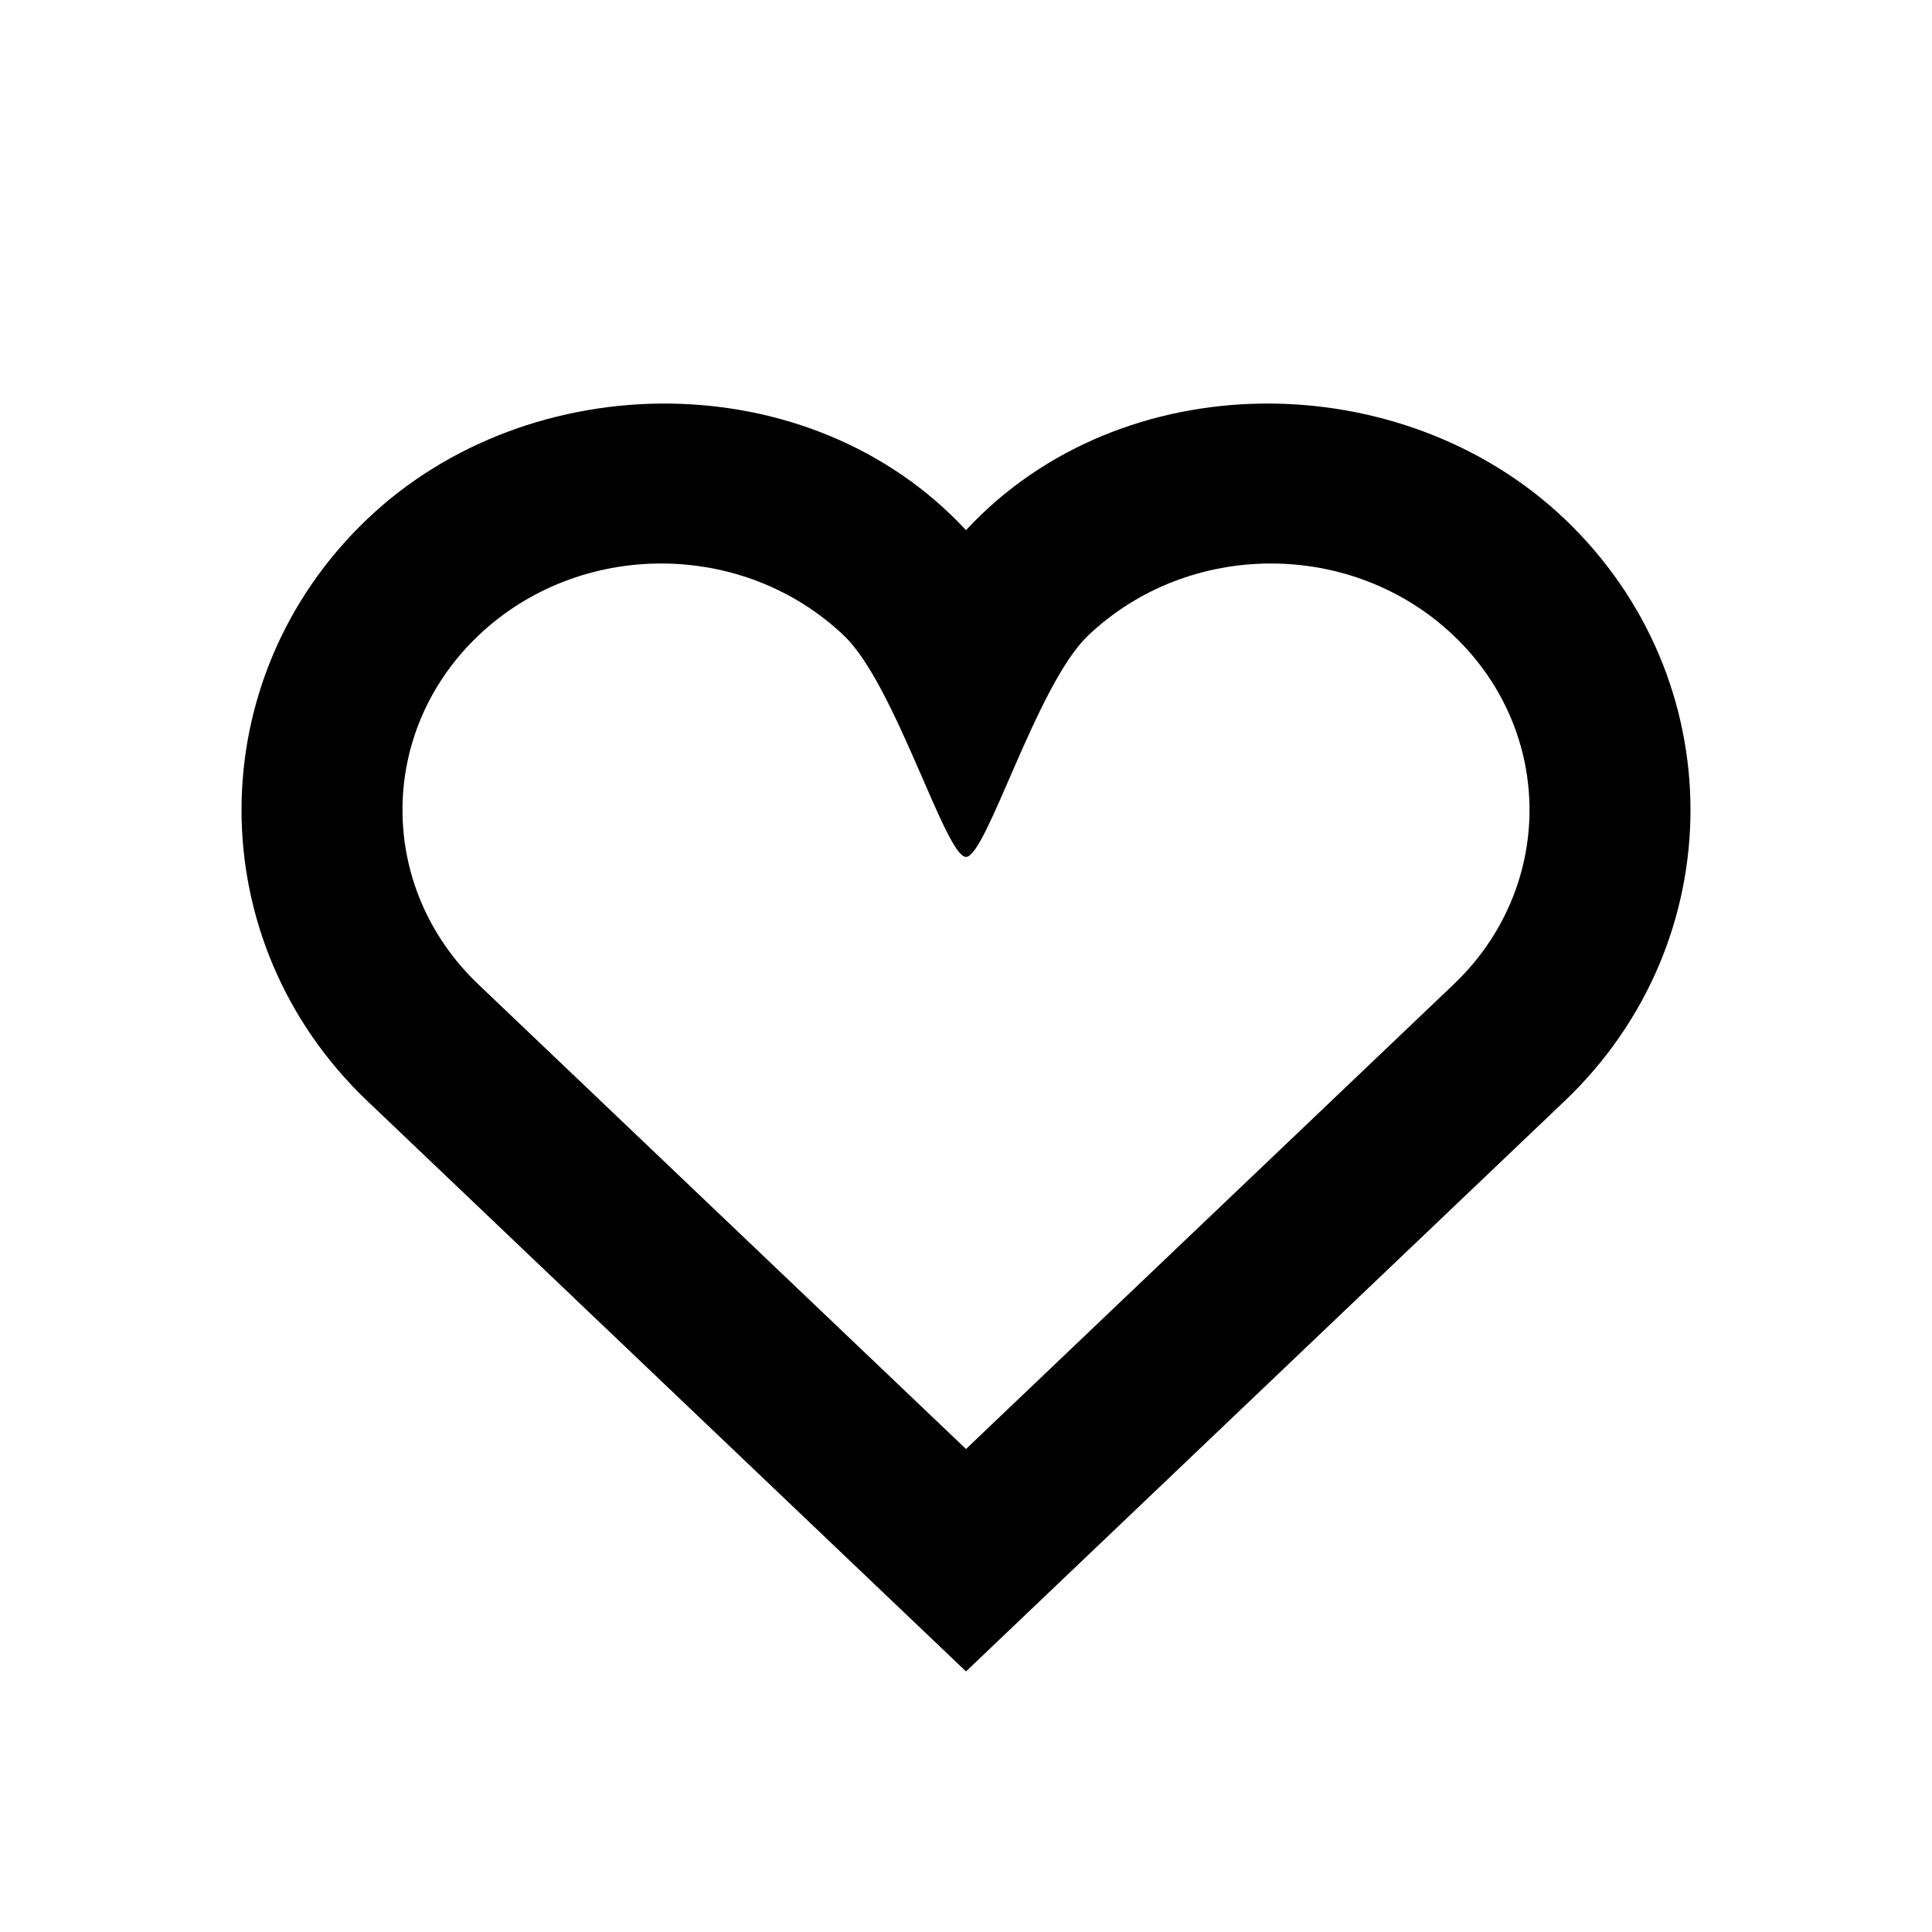
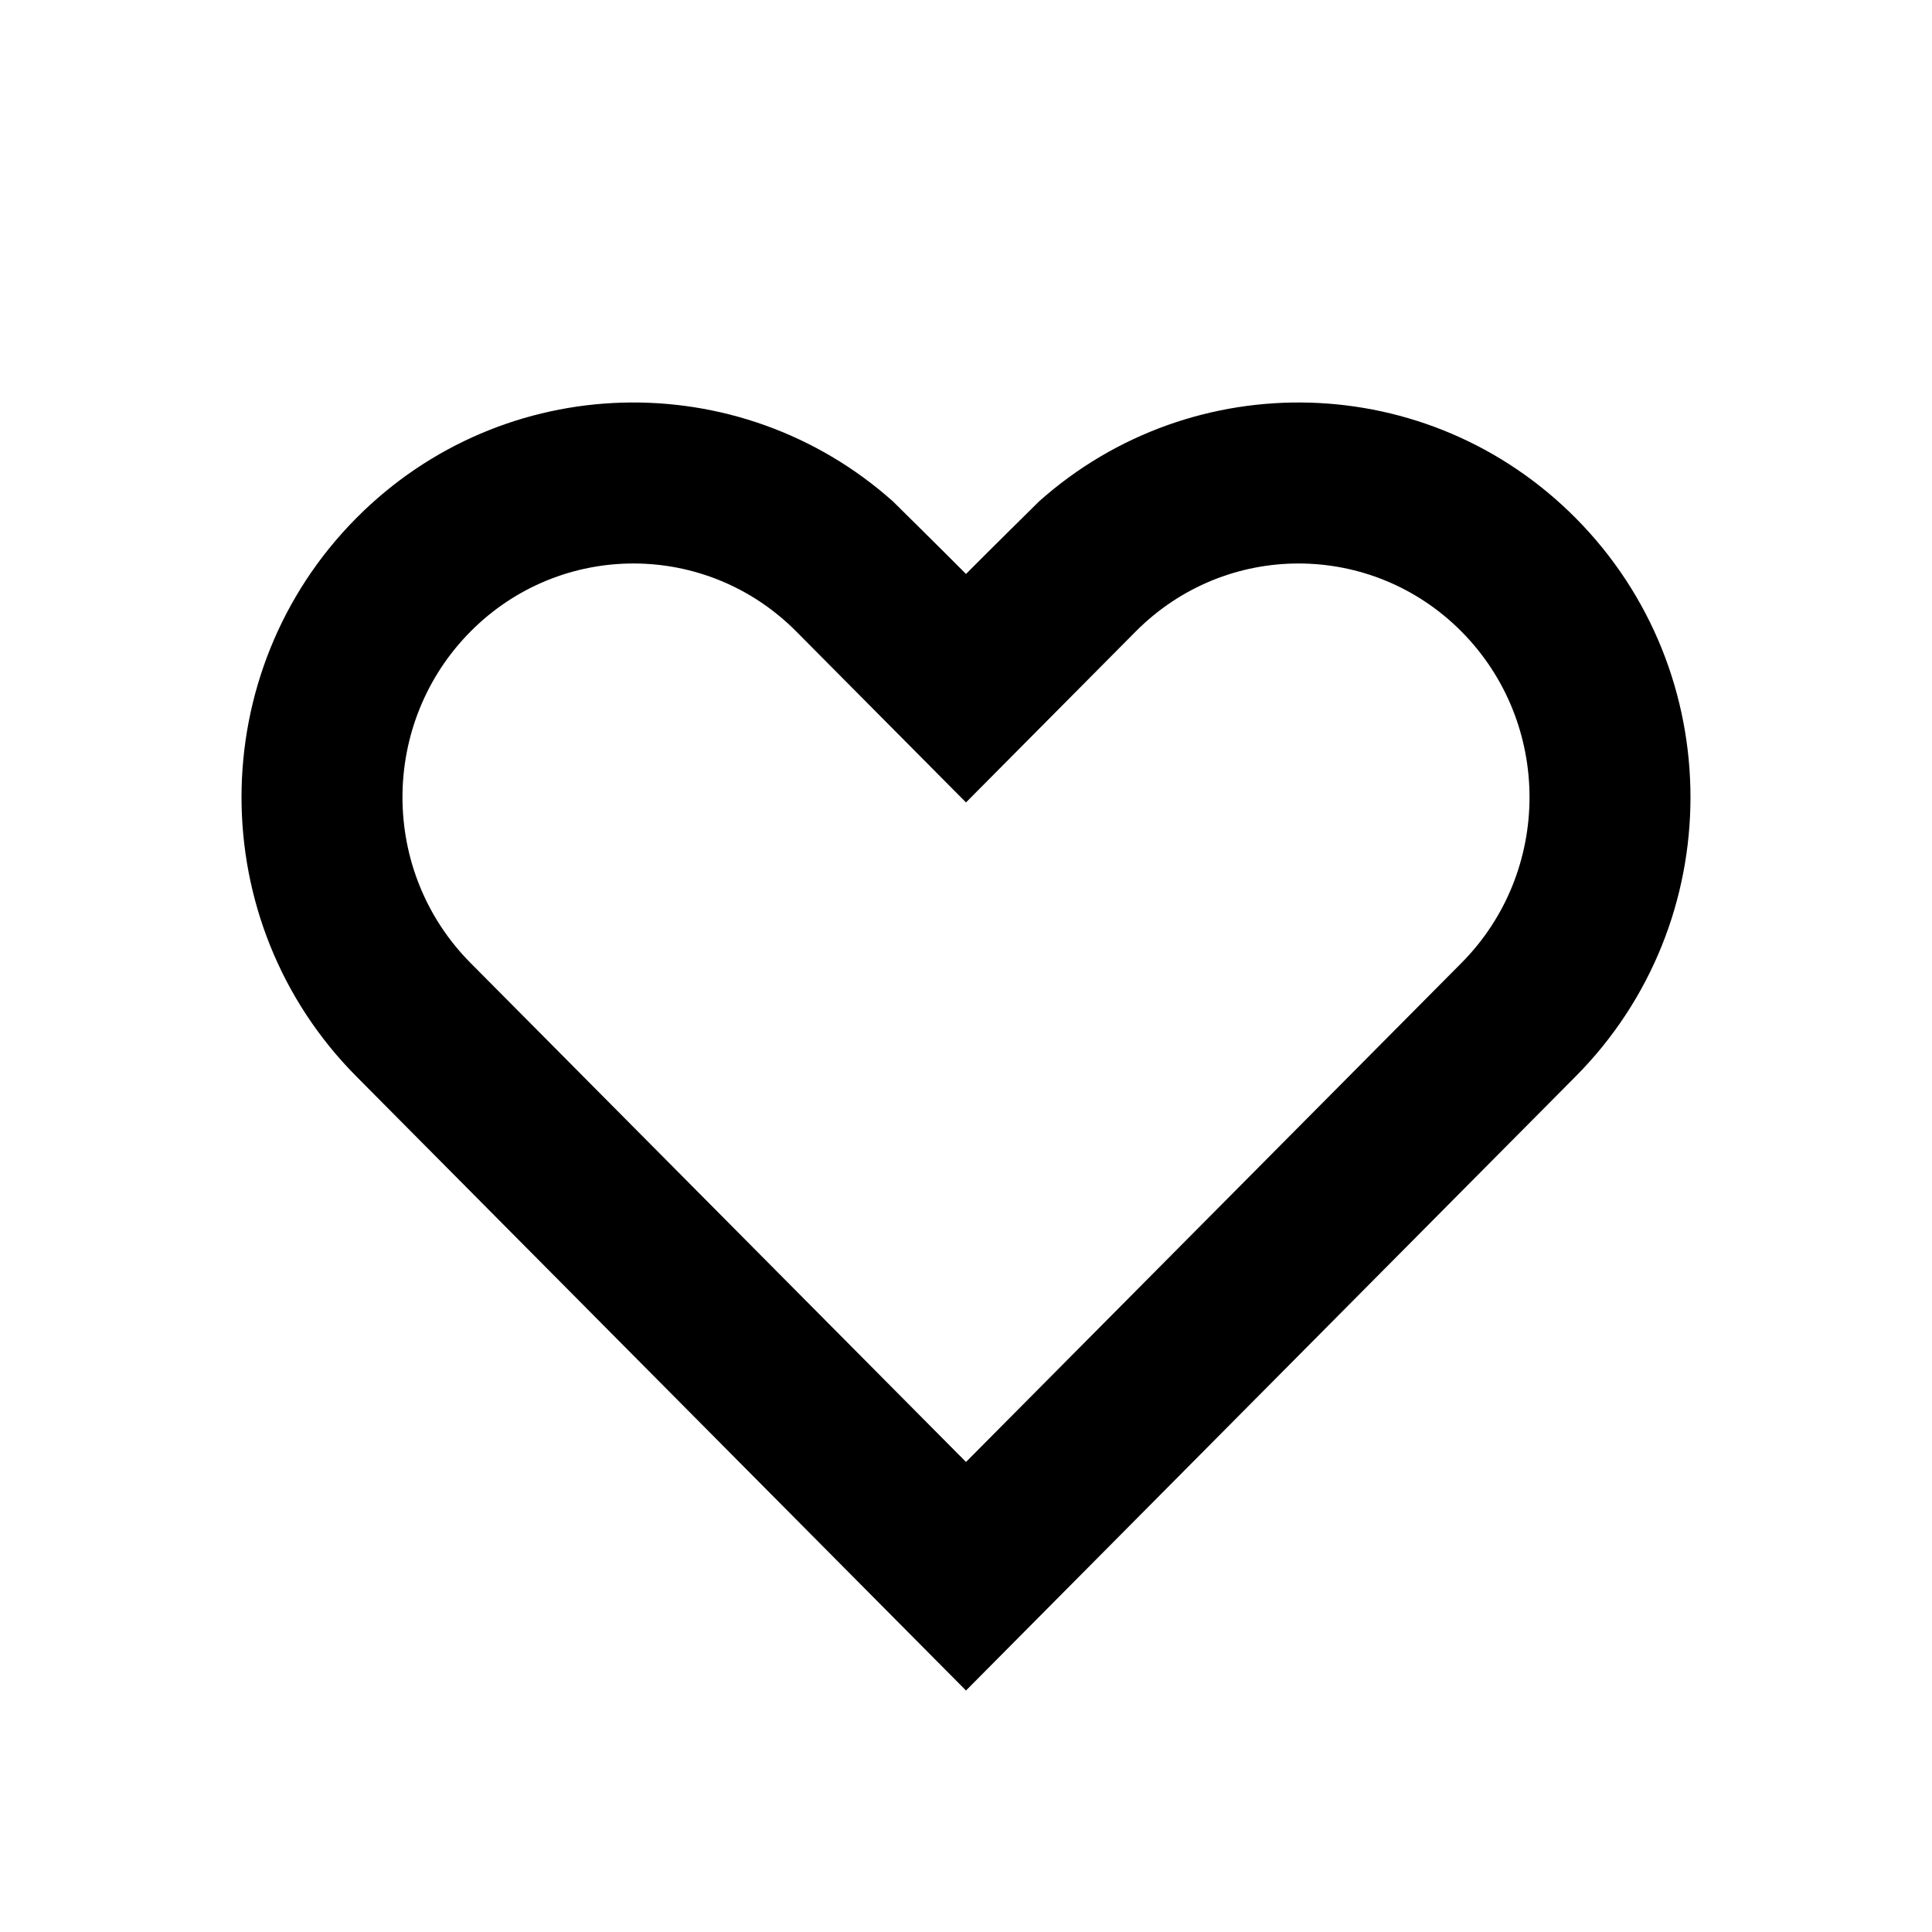
<svg xmlns="http://www.w3.org/2000/svg" width="24" height="24" viewBox="0 0 24 24" fill="none">
-   <path fill-rule="evenodd" clip-rule="evenodd" d="M4.561 13.675L12 20.763L19.439 13.675C21.52 11.691 21.52 8.433 19.439 6.449C17.417 4.522 13.933 4.502 12 6.586C10.067 4.502 6.583 4.522 4.561 6.449C2.48 8.433 2.48 11.691 4.561 13.675ZM13.515 7.897C14.77 6.701 16.804 6.701 18.059 7.897C19.314 9.092 19.314 11.031 18.059 12.227L12 18L5.941 12.227C4.686 11.031 4.686 9.092 5.941 7.897C7.196 6.701 9.23 6.701 10.485 7.897C11.123 8.504 11.745 10.645 12 10.645C12.255 10.645 12.877 8.504 13.515 7.897Z" fill="black" />
+   <path fill-rule="evenodd" clip-rule="evenodd" d="M12 9.968L9.892 7.845C8.773 6.718 6.964 6.718 5.845 7.845C4.718 8.981 4.718 10.827 5.845 11.962L12 18.161L18.155 11.962C19.282 10.827 19.282 8.981 18.155 7.845C17.035 6.718 15.227 6.718 14.108 7.845L12 9.968ZM12 21L4.426 13.371C2.525 11.456 2.525 8.351 4.426 6.436C6.256 4.593 9.18 4.524 11.092 6.228C11.092 6.228 11.7 6.828 12 7.13C12.3 6.828 12.908 6.228 12.908 6.228C14.82 4.524 17.744 4.593 19.574 6.436C21.475 8.351 21.475 11.456 19.574 13.371L12 21Z" fill="black" />
</svg>
